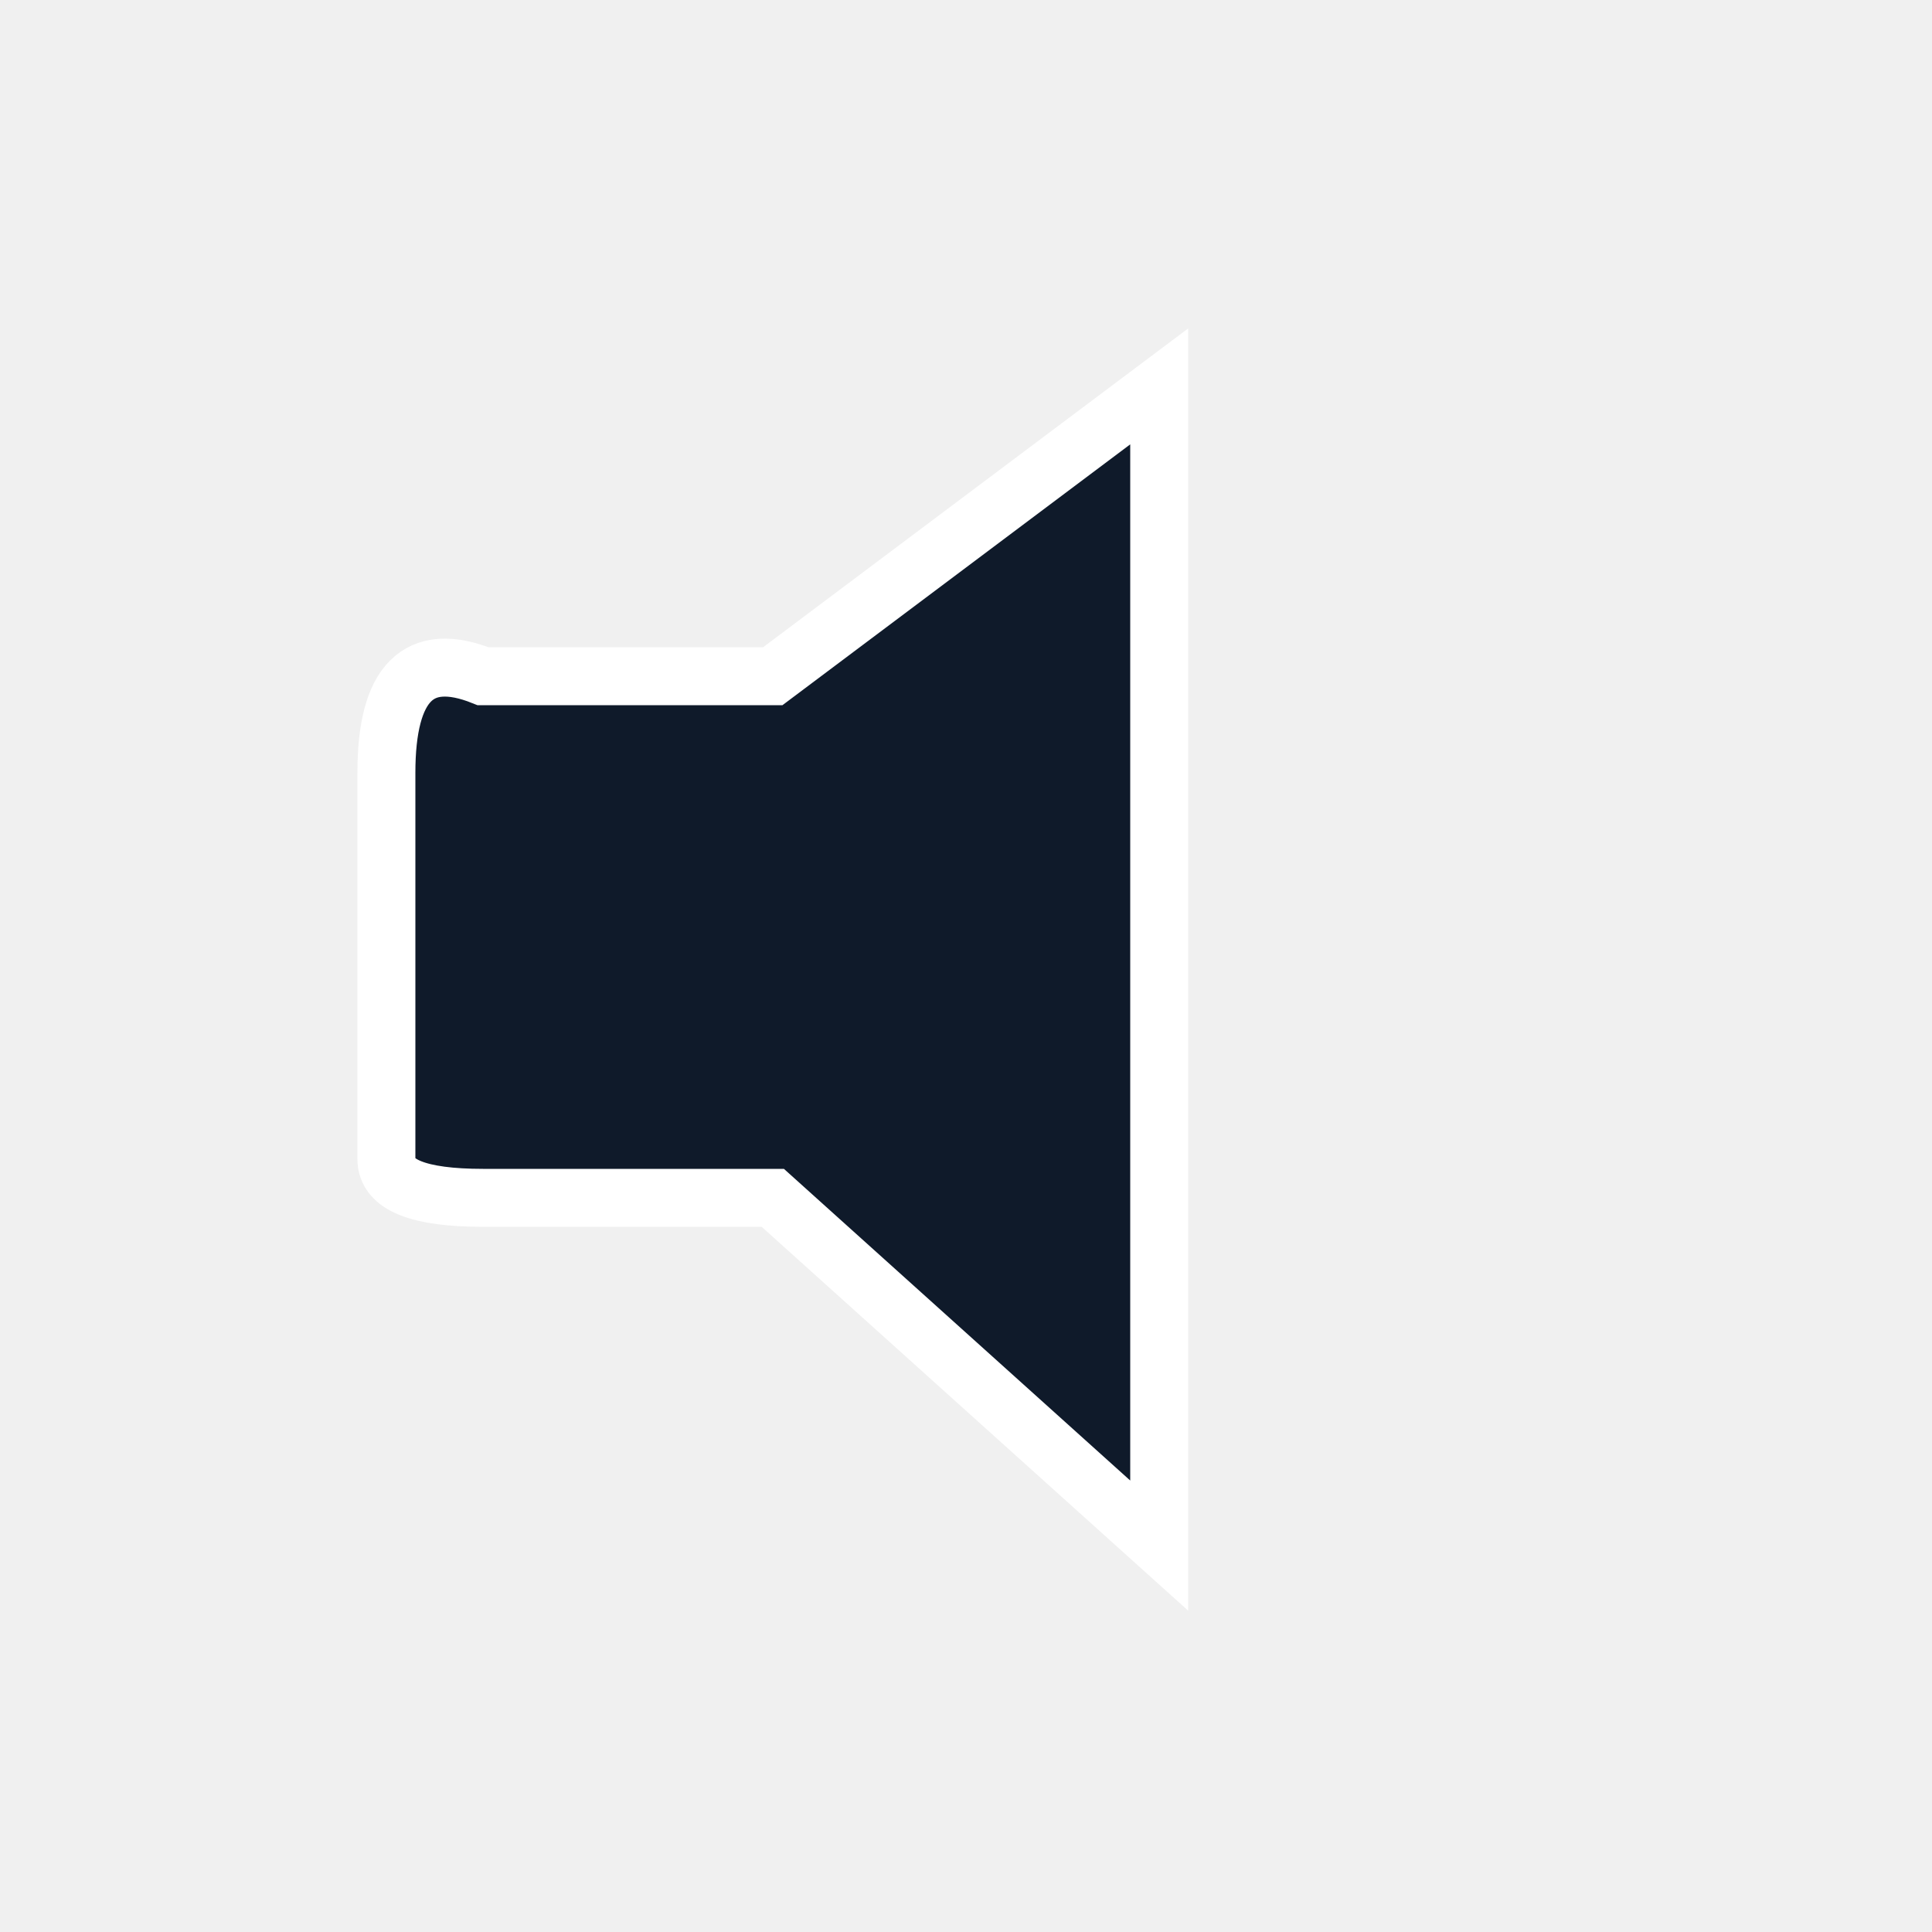
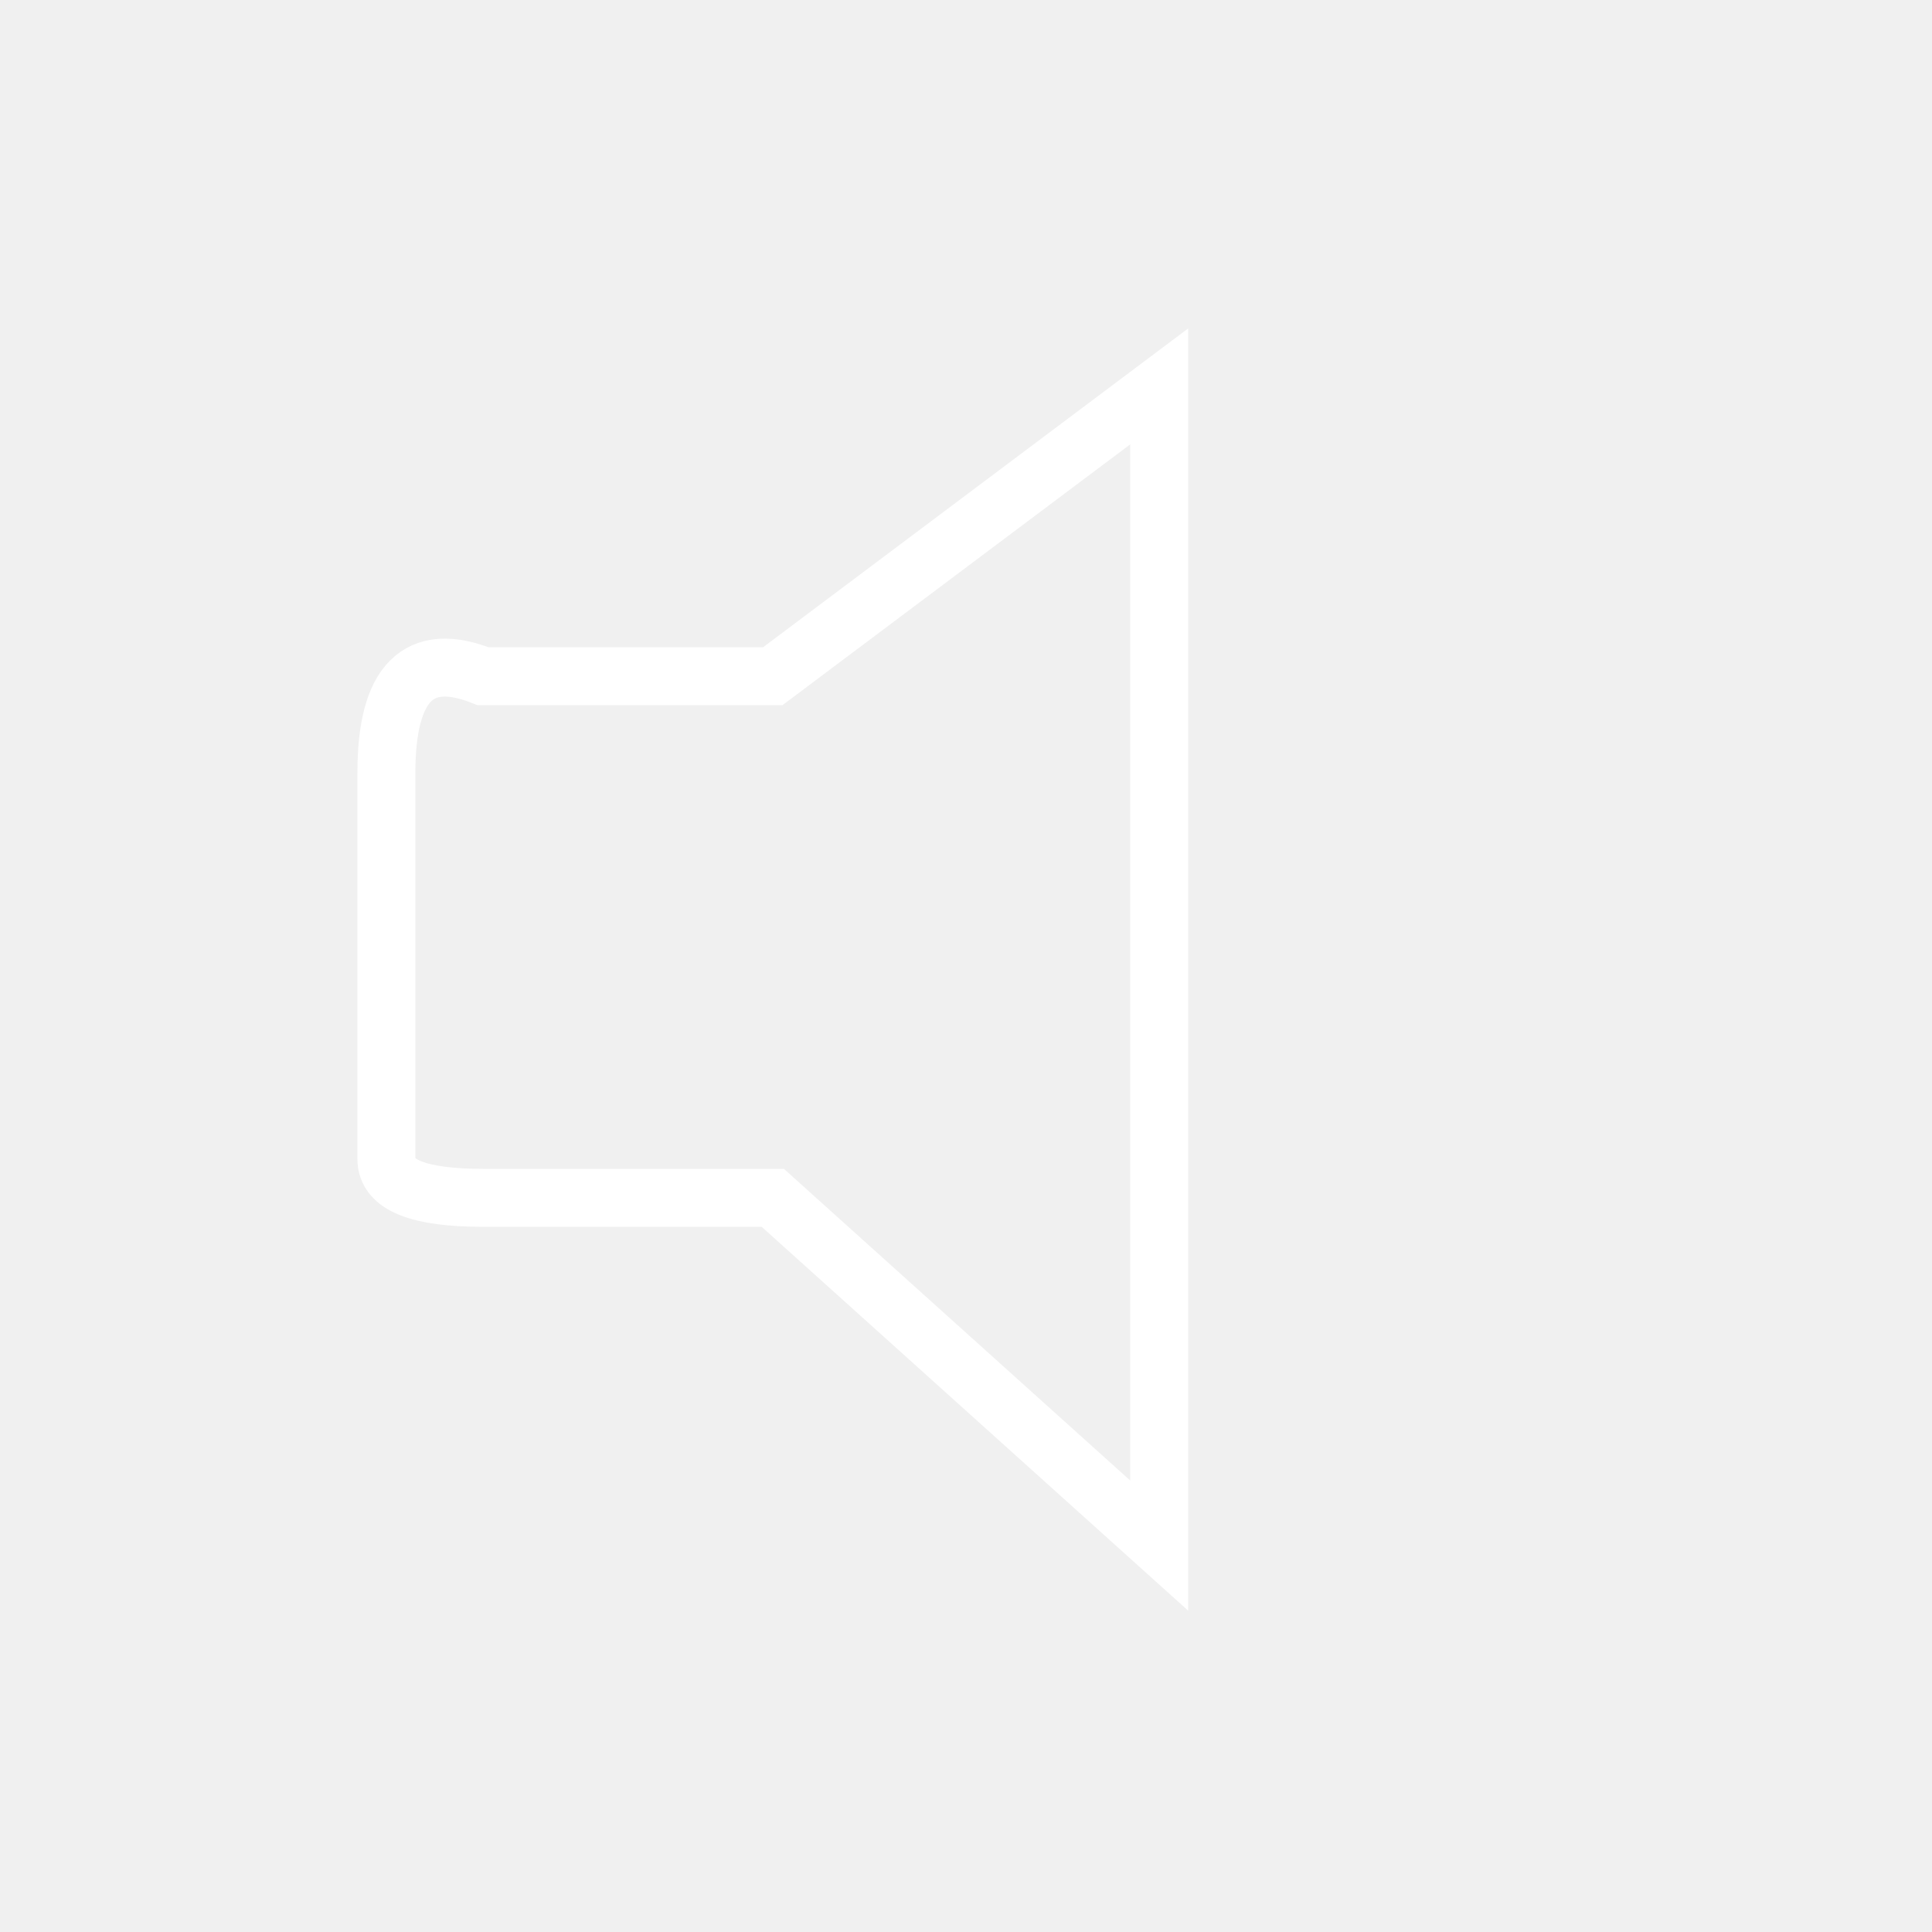
<svg xmlns="http://www.w3.org/2000/svg" version="1.1" width="100" height="100">
-   <path d="M60 20 v60 l-20 -18 h-15 Q20 62,20 60 v-20 Q20 33,25 35 h15 Z" stroke="white" stroke-width="3" fill="#0f1a2a" />
+   <path d="M60 20 v60 l-20 -18 h-15 Q20 62,20 60 v-20 Q20 33,25 35 h15 Z" stroke="white" stroke-width="3" fill="none" />
</svg>
